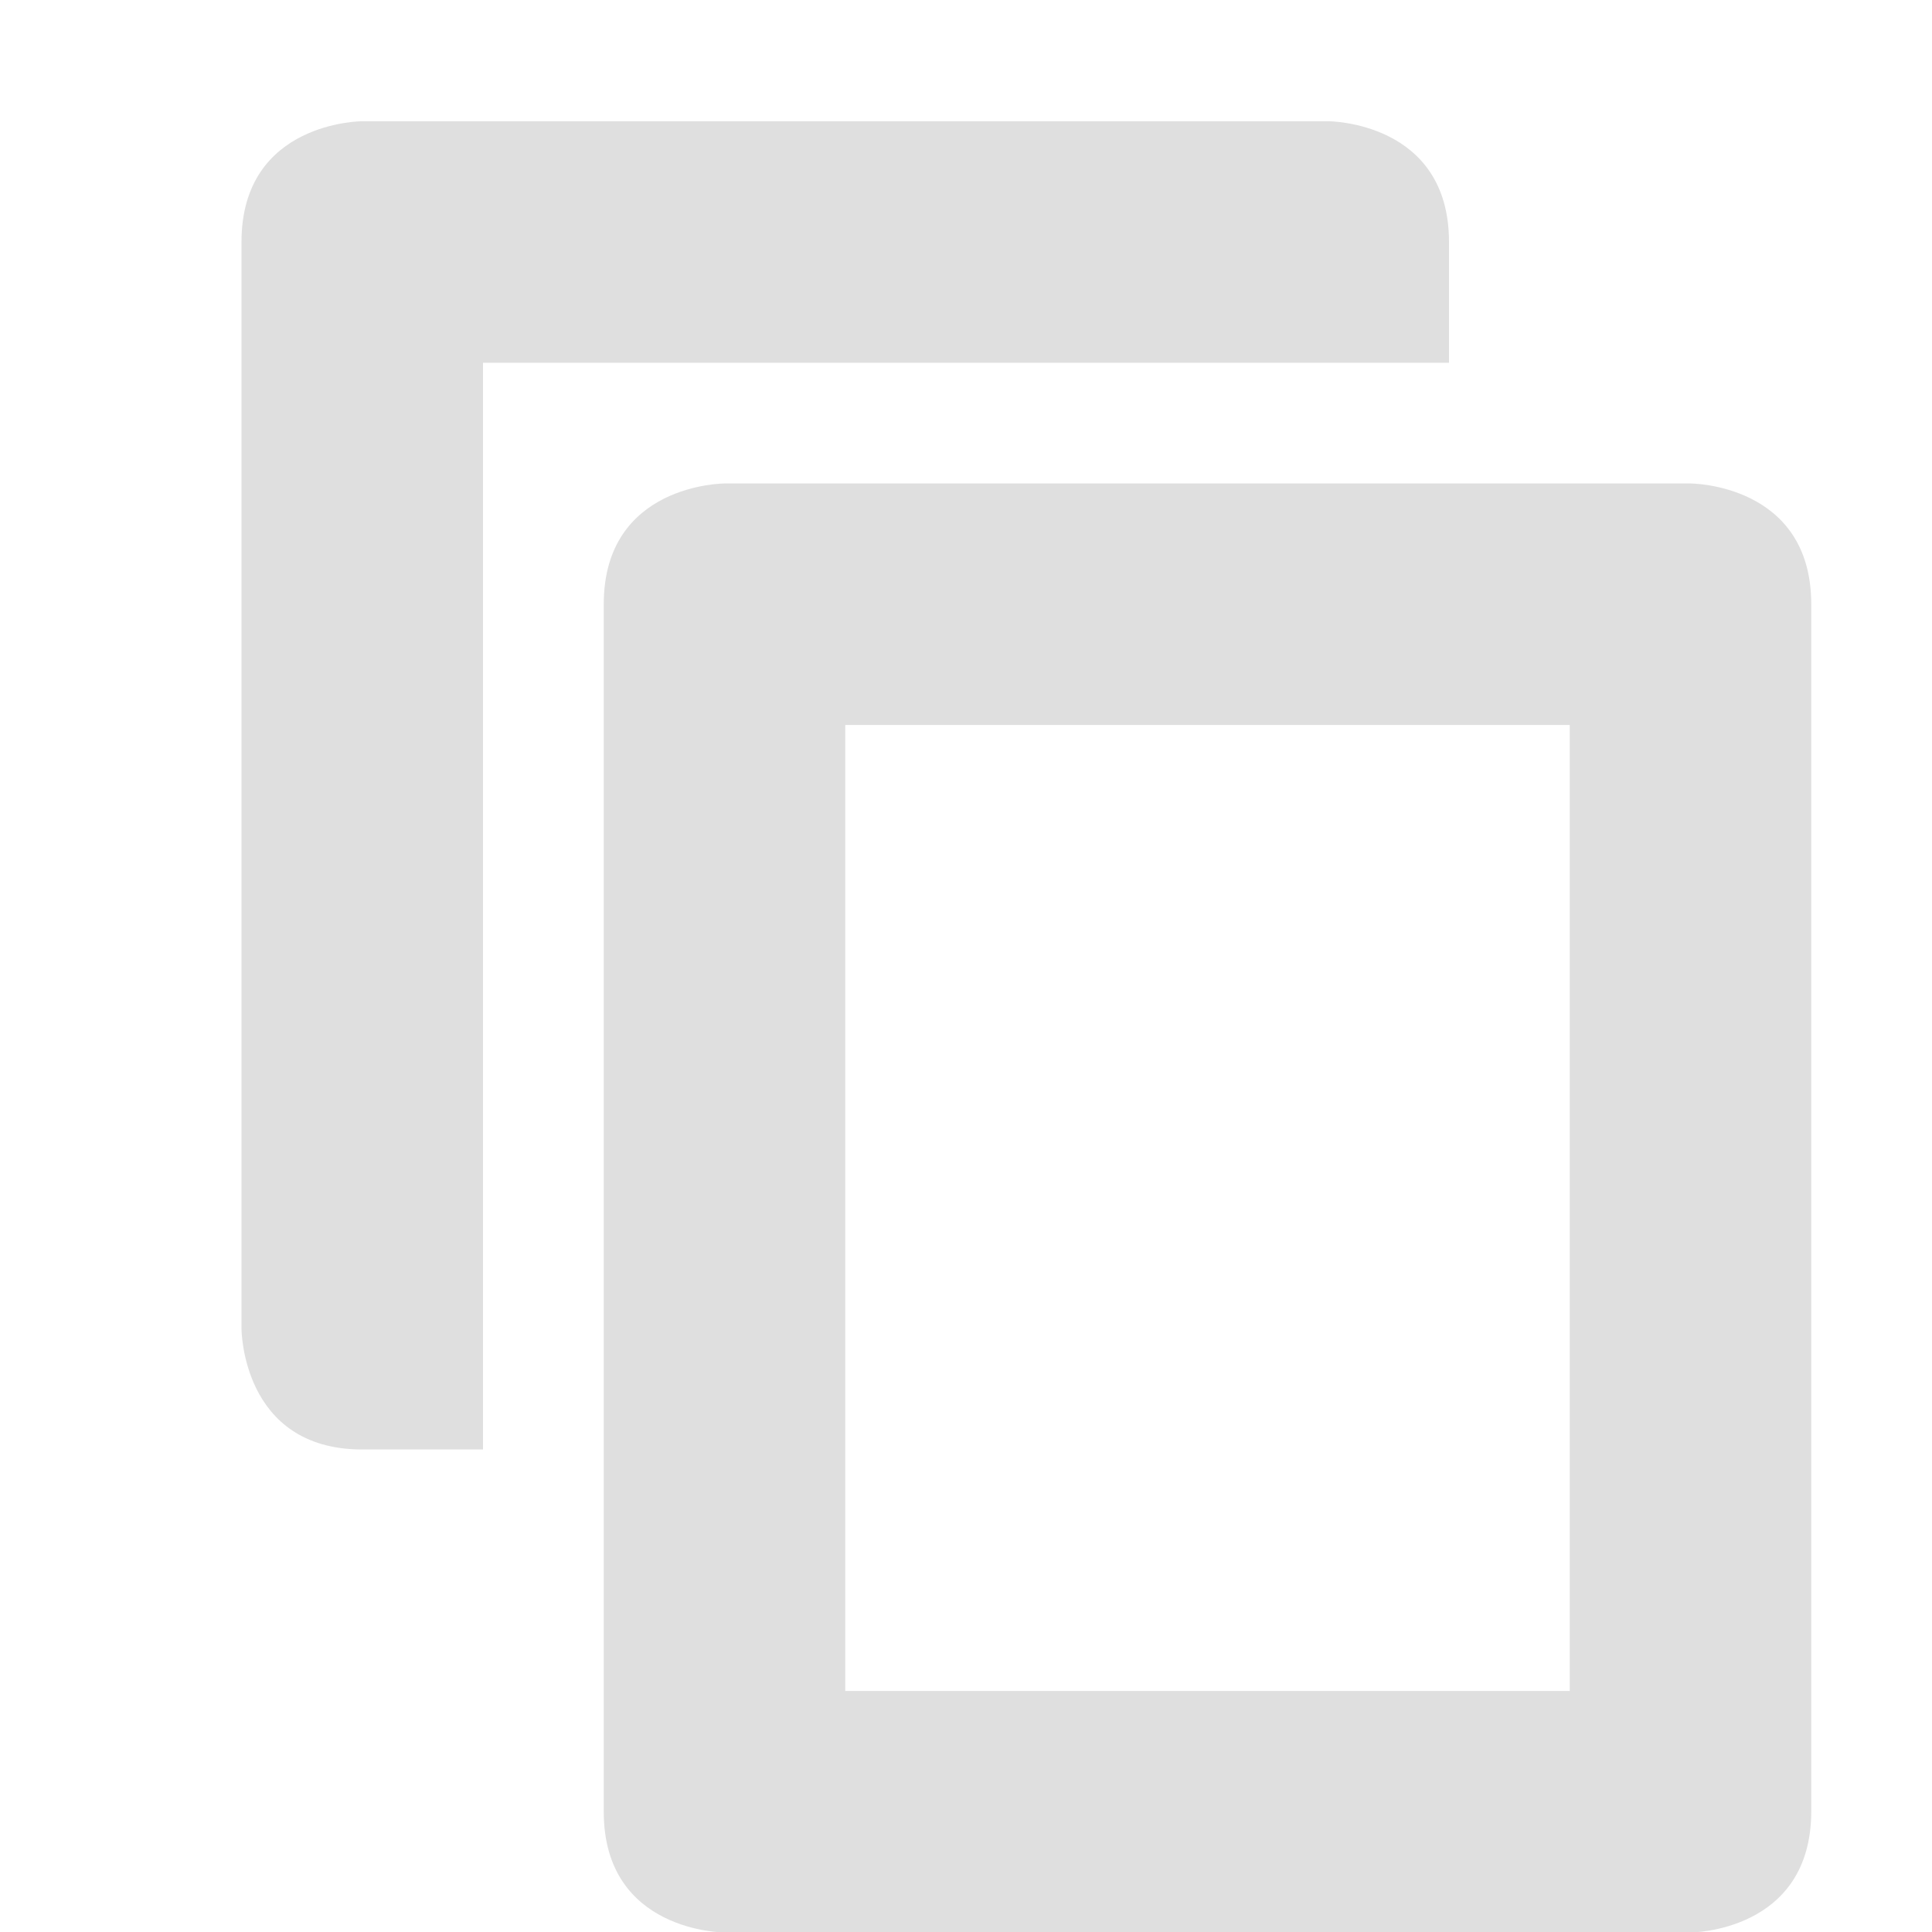
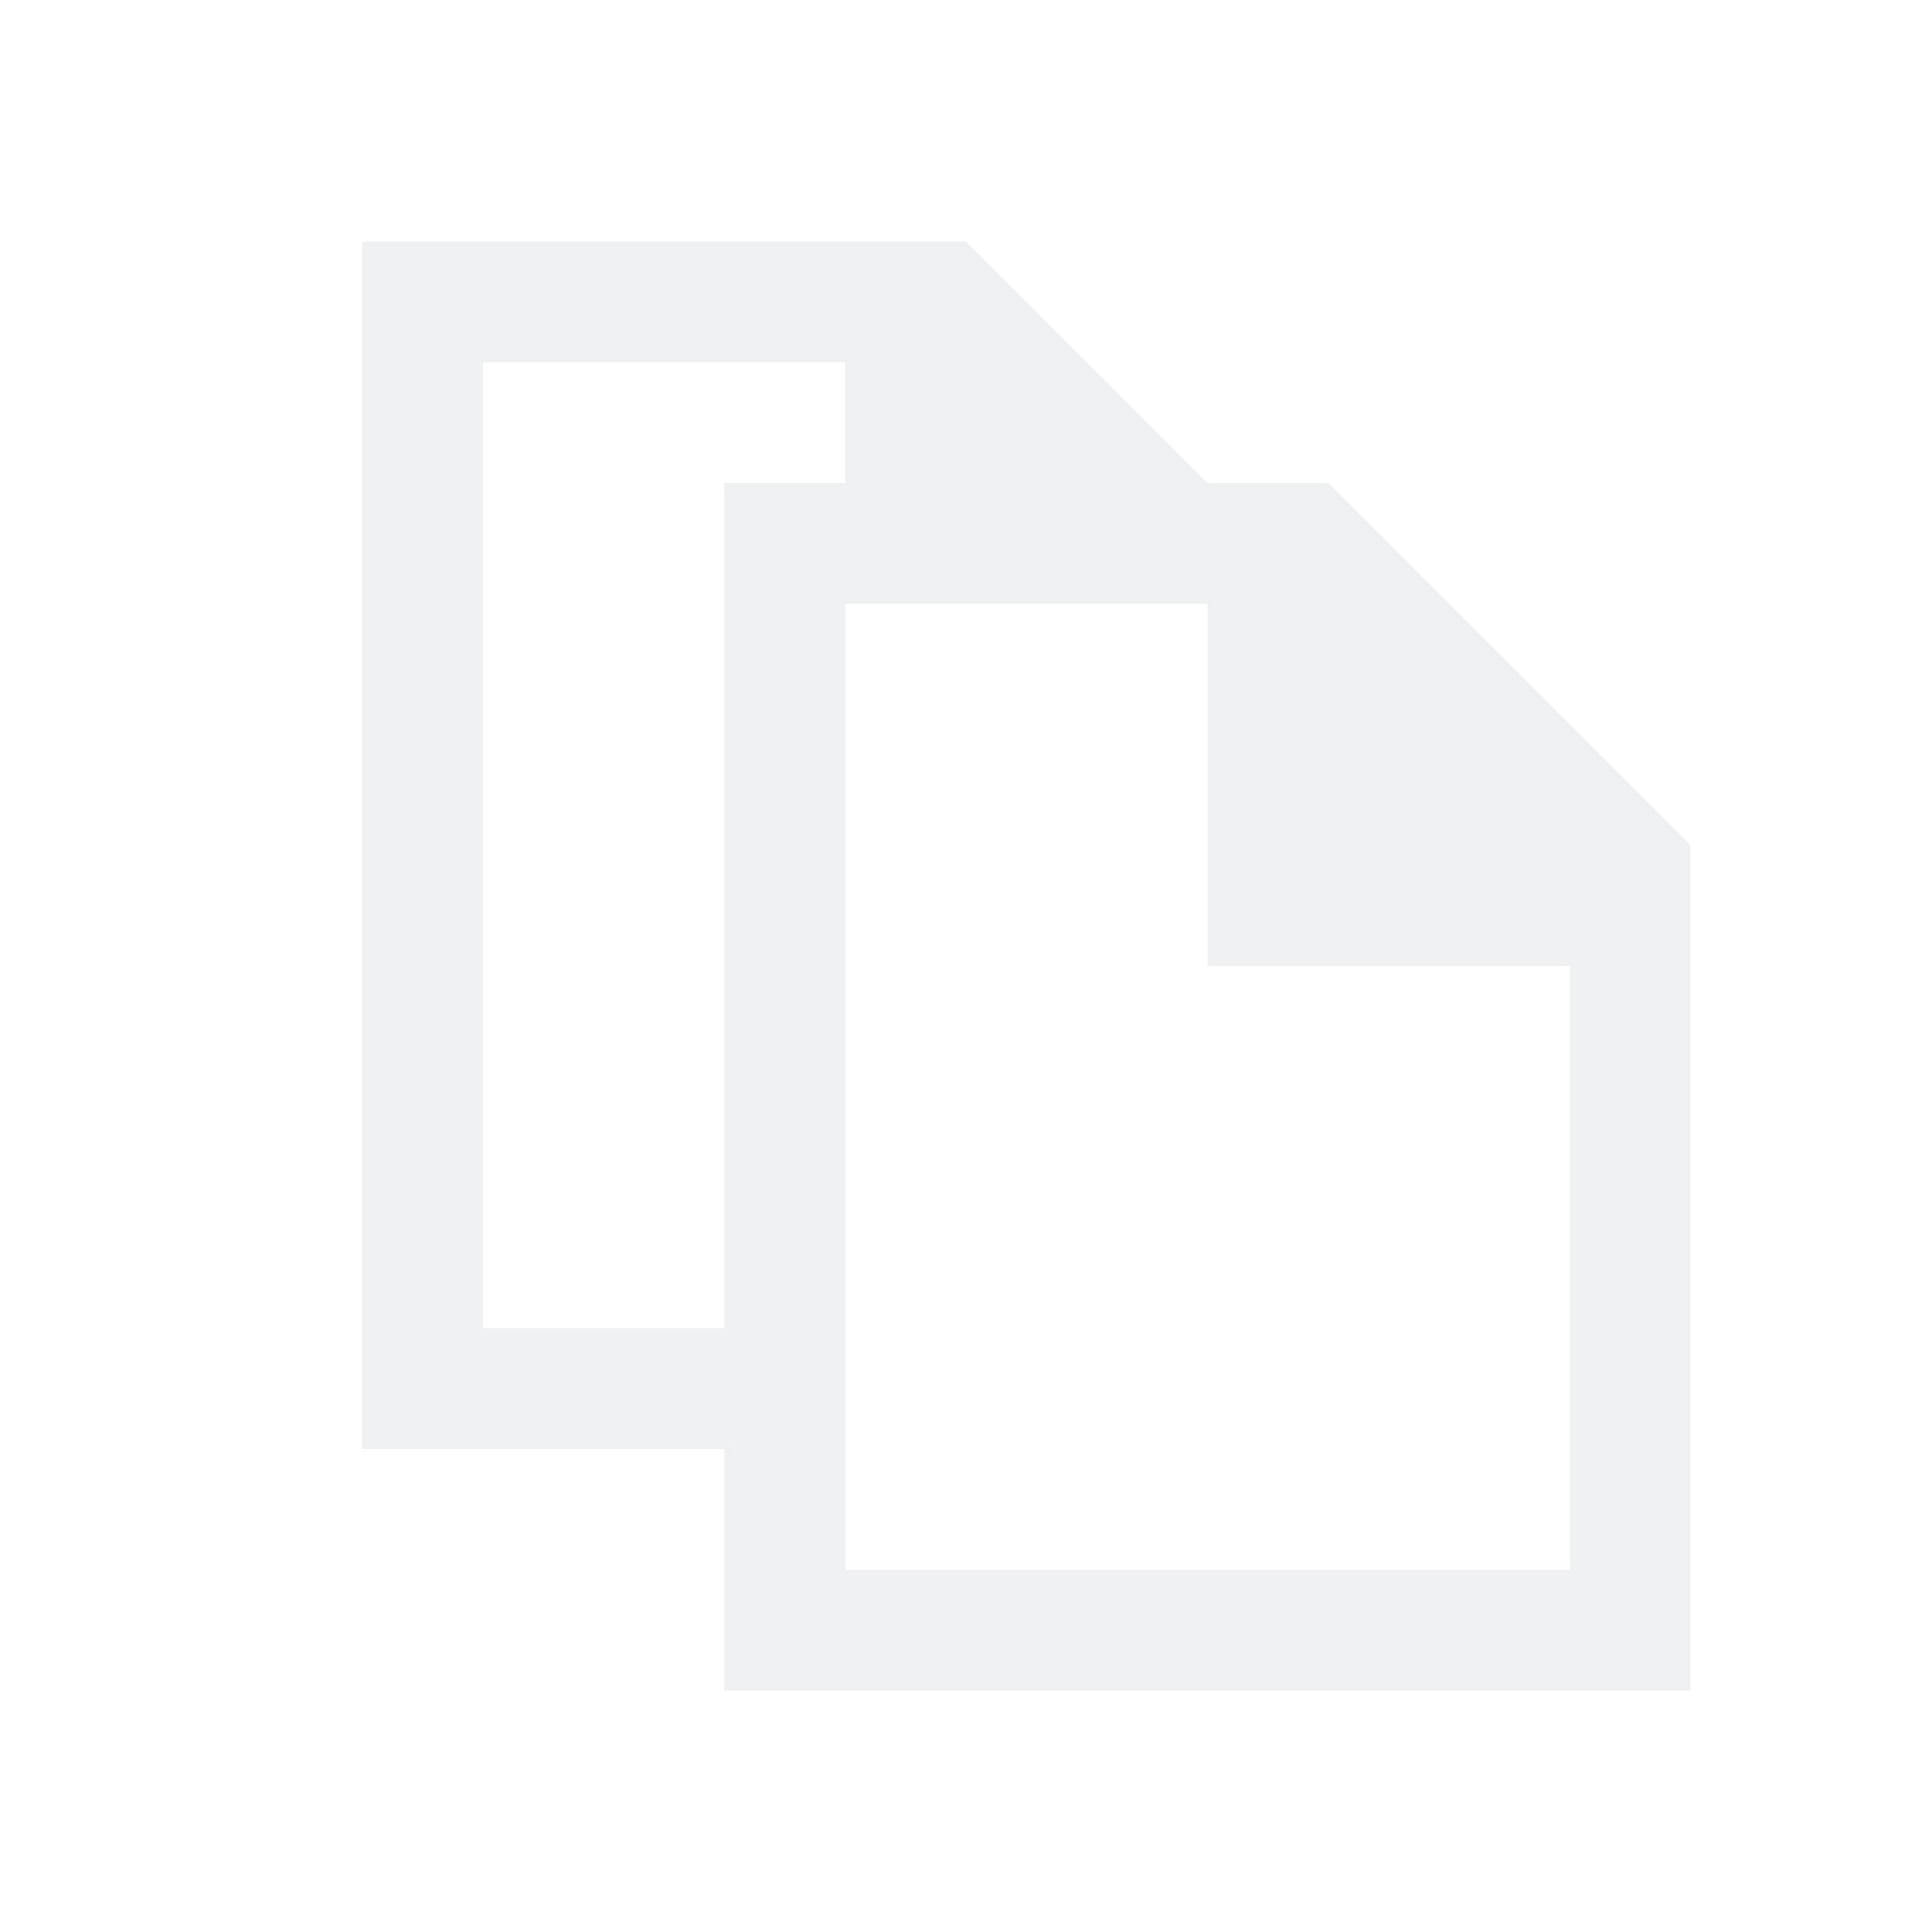
- <svg xmlns="http://www.w3.org/2000/svg" width="16" height="16" viewBox="0 0 16 16">
+ <svg xmlns="http://www.w3.org/2000/svg" viewBox="0 0 16 16" version="1.1">
  <defs>
-     <style id="current-color-scheme" type="text/css">
-    .ColorScheme-Text { color:#dfdfdf; } .ColorScheme-Highlight { color:#5294e2; }
-   </style>
+     <style type="text/css" id="current-color-scheme">
+             .ColorScheme-Text {
+                 color:#eff0f1;
+             }
+         </style>
  </defs>
-   <path style="fill:currentColor" class="ColorScheme-Text" d="M 3 1.004 C 3 1.004 2 1.004 2 2.004 L 2 11.004 C 2 11.004 2 12.004 3 12.004 L 4 12.004 L 4 3.004 L 12 3.004 L 12 2.004 C 12 1.004 11 1.004 11 1.004 L 3 1.004 z M 6 4.004 C 6 4.004 5 4.004 5 5.004 L 5 15.004 C 5 16.004 6 16.004 6 16.004 L 14 16.004 C 14 16.004 15 16.003 15 15 L 15 5.004 C 15 4.004 14 4.004 14 4.004 L 6 4.004 z M 7 6.004 L 13 6.004 L 13 14.004 L 7 14.004 L 7 6.004 z" />
+   <path class="ColorScheme-Text" style="fill:currentColor; fill-opacity:1; stroke:none" d="M 3 2 L 3 12 L 6 12 L 6 14 L 14 14 L 14 7 L 11 4 L 10 4 L 8 2 L 3 2 Z M 4 3 L 7 3 L 7 4 L 6 4 L 6 11 L 4 11 L 4 3 Z M 7 5 L 10 5 L 10 8 L 13 8 L 13 13 L 7 13 L 7 5 Z" />
</svg>
